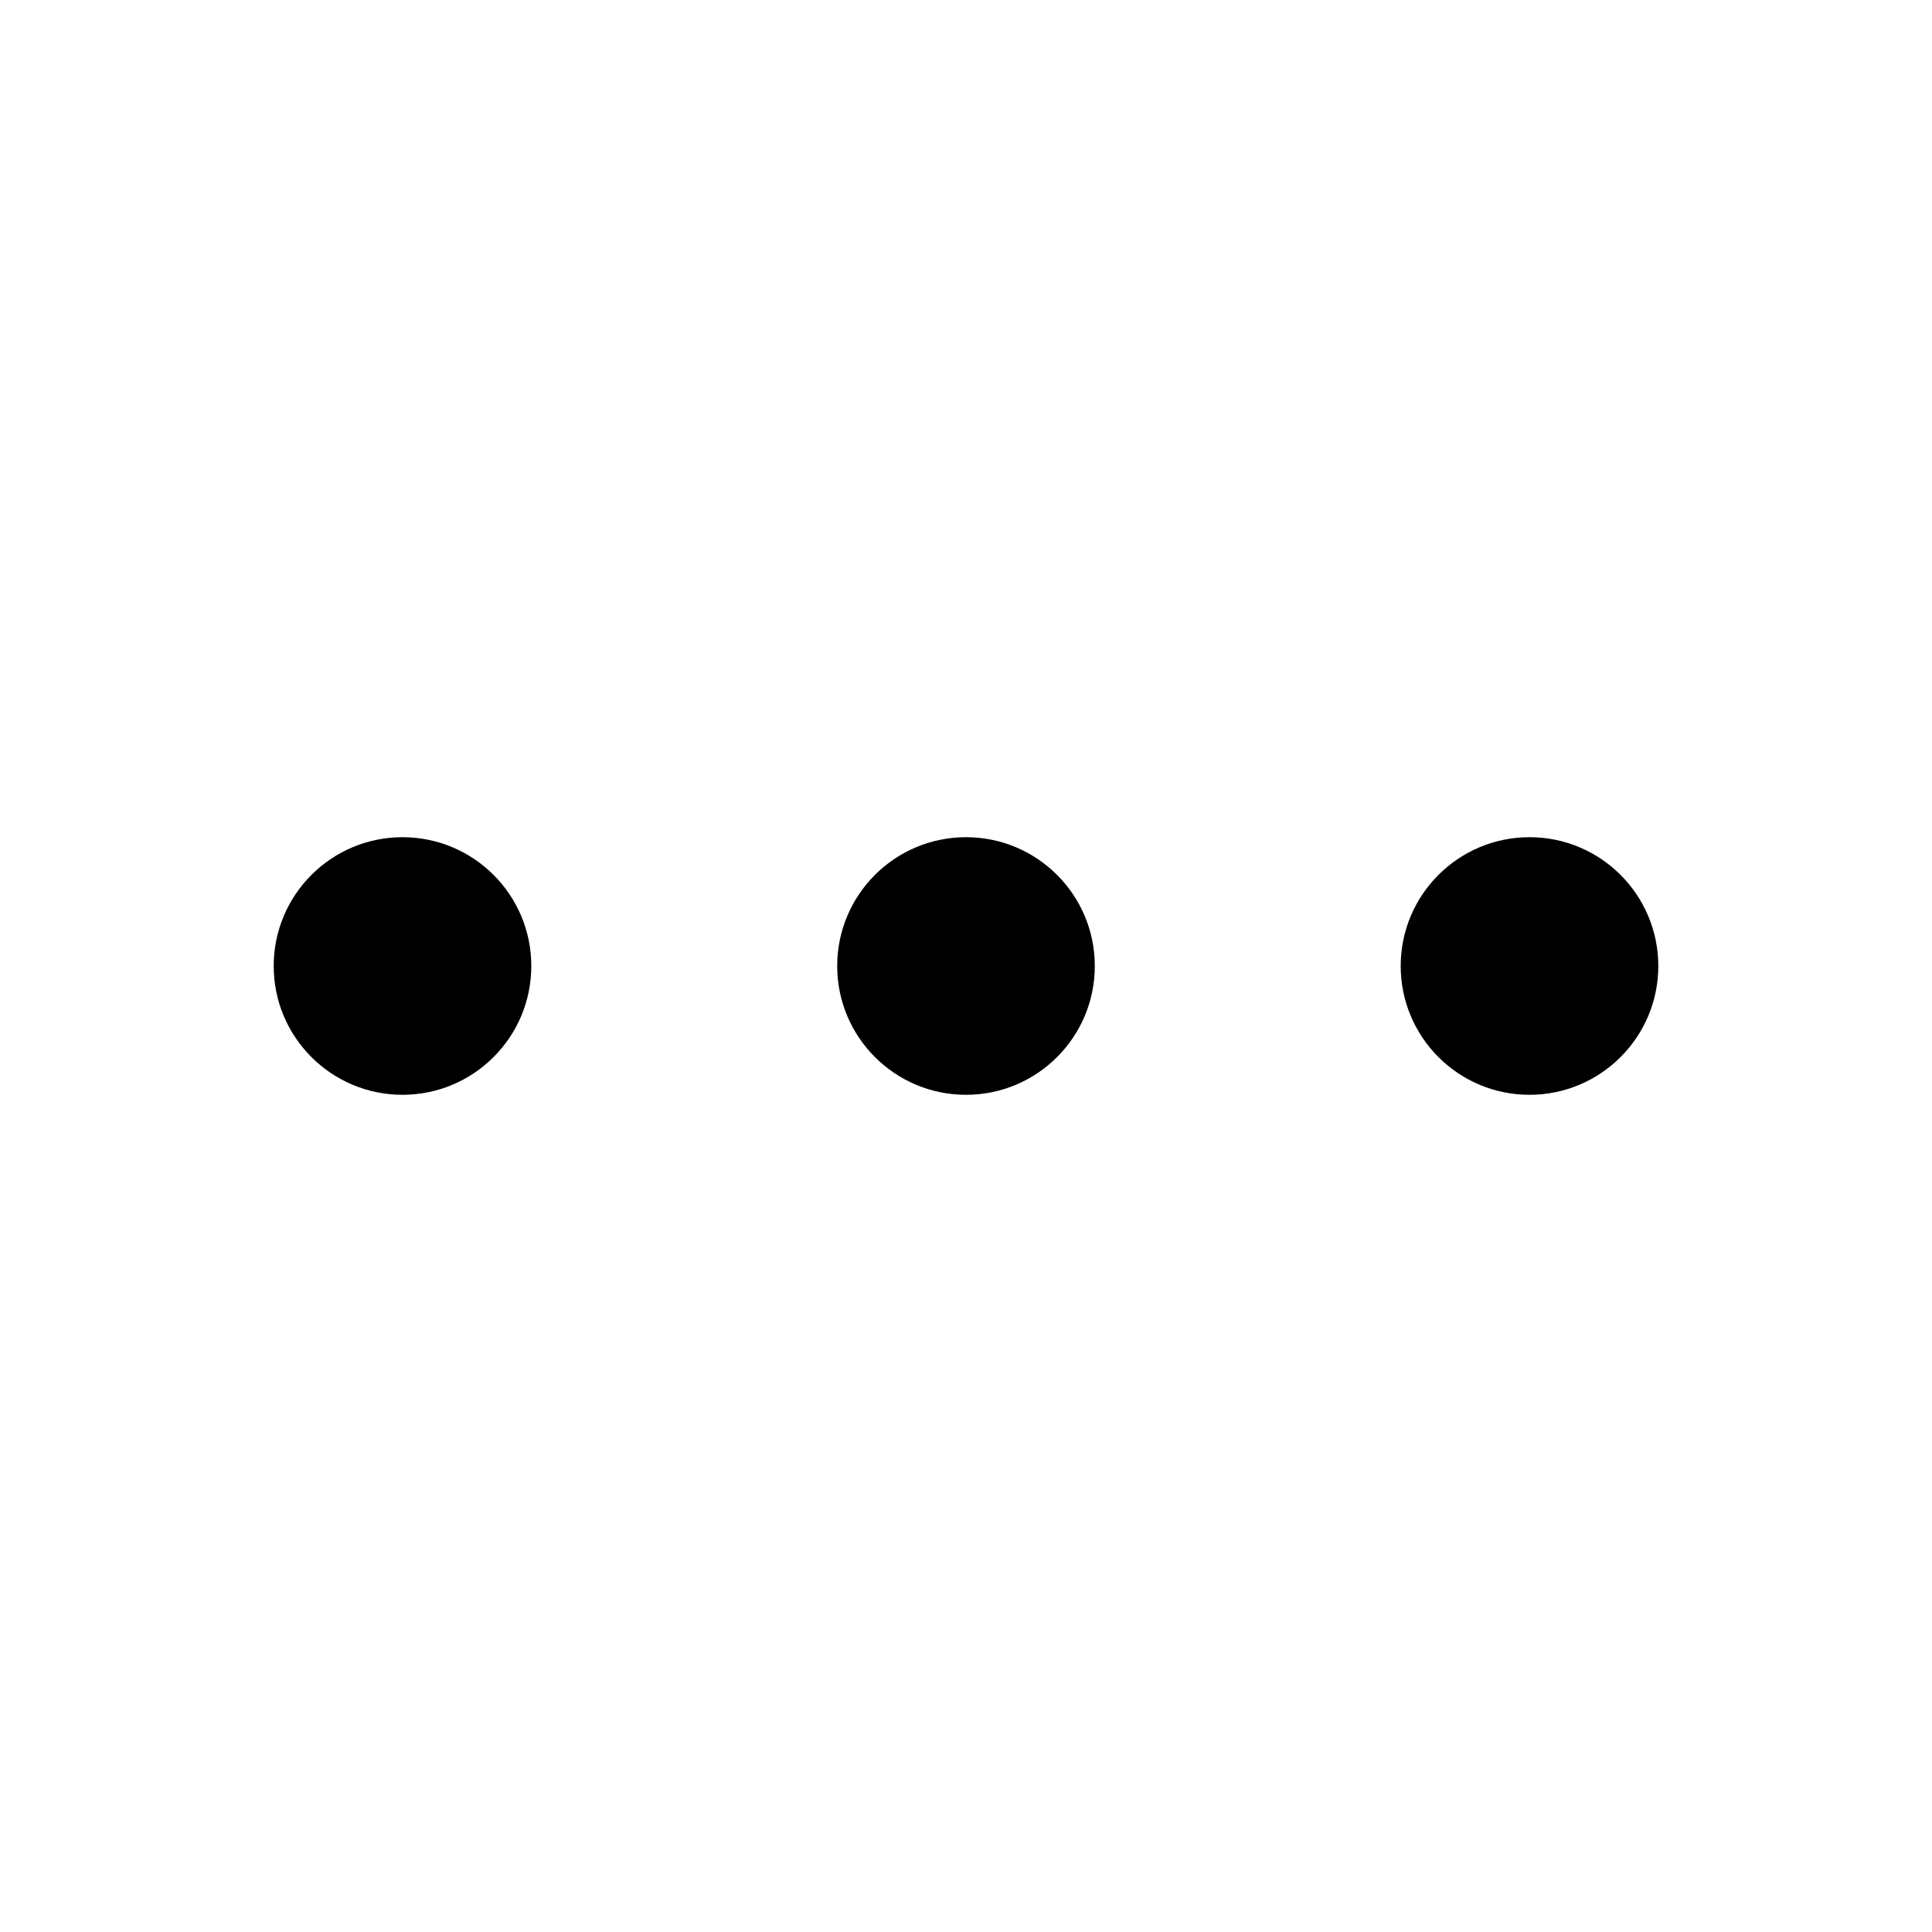
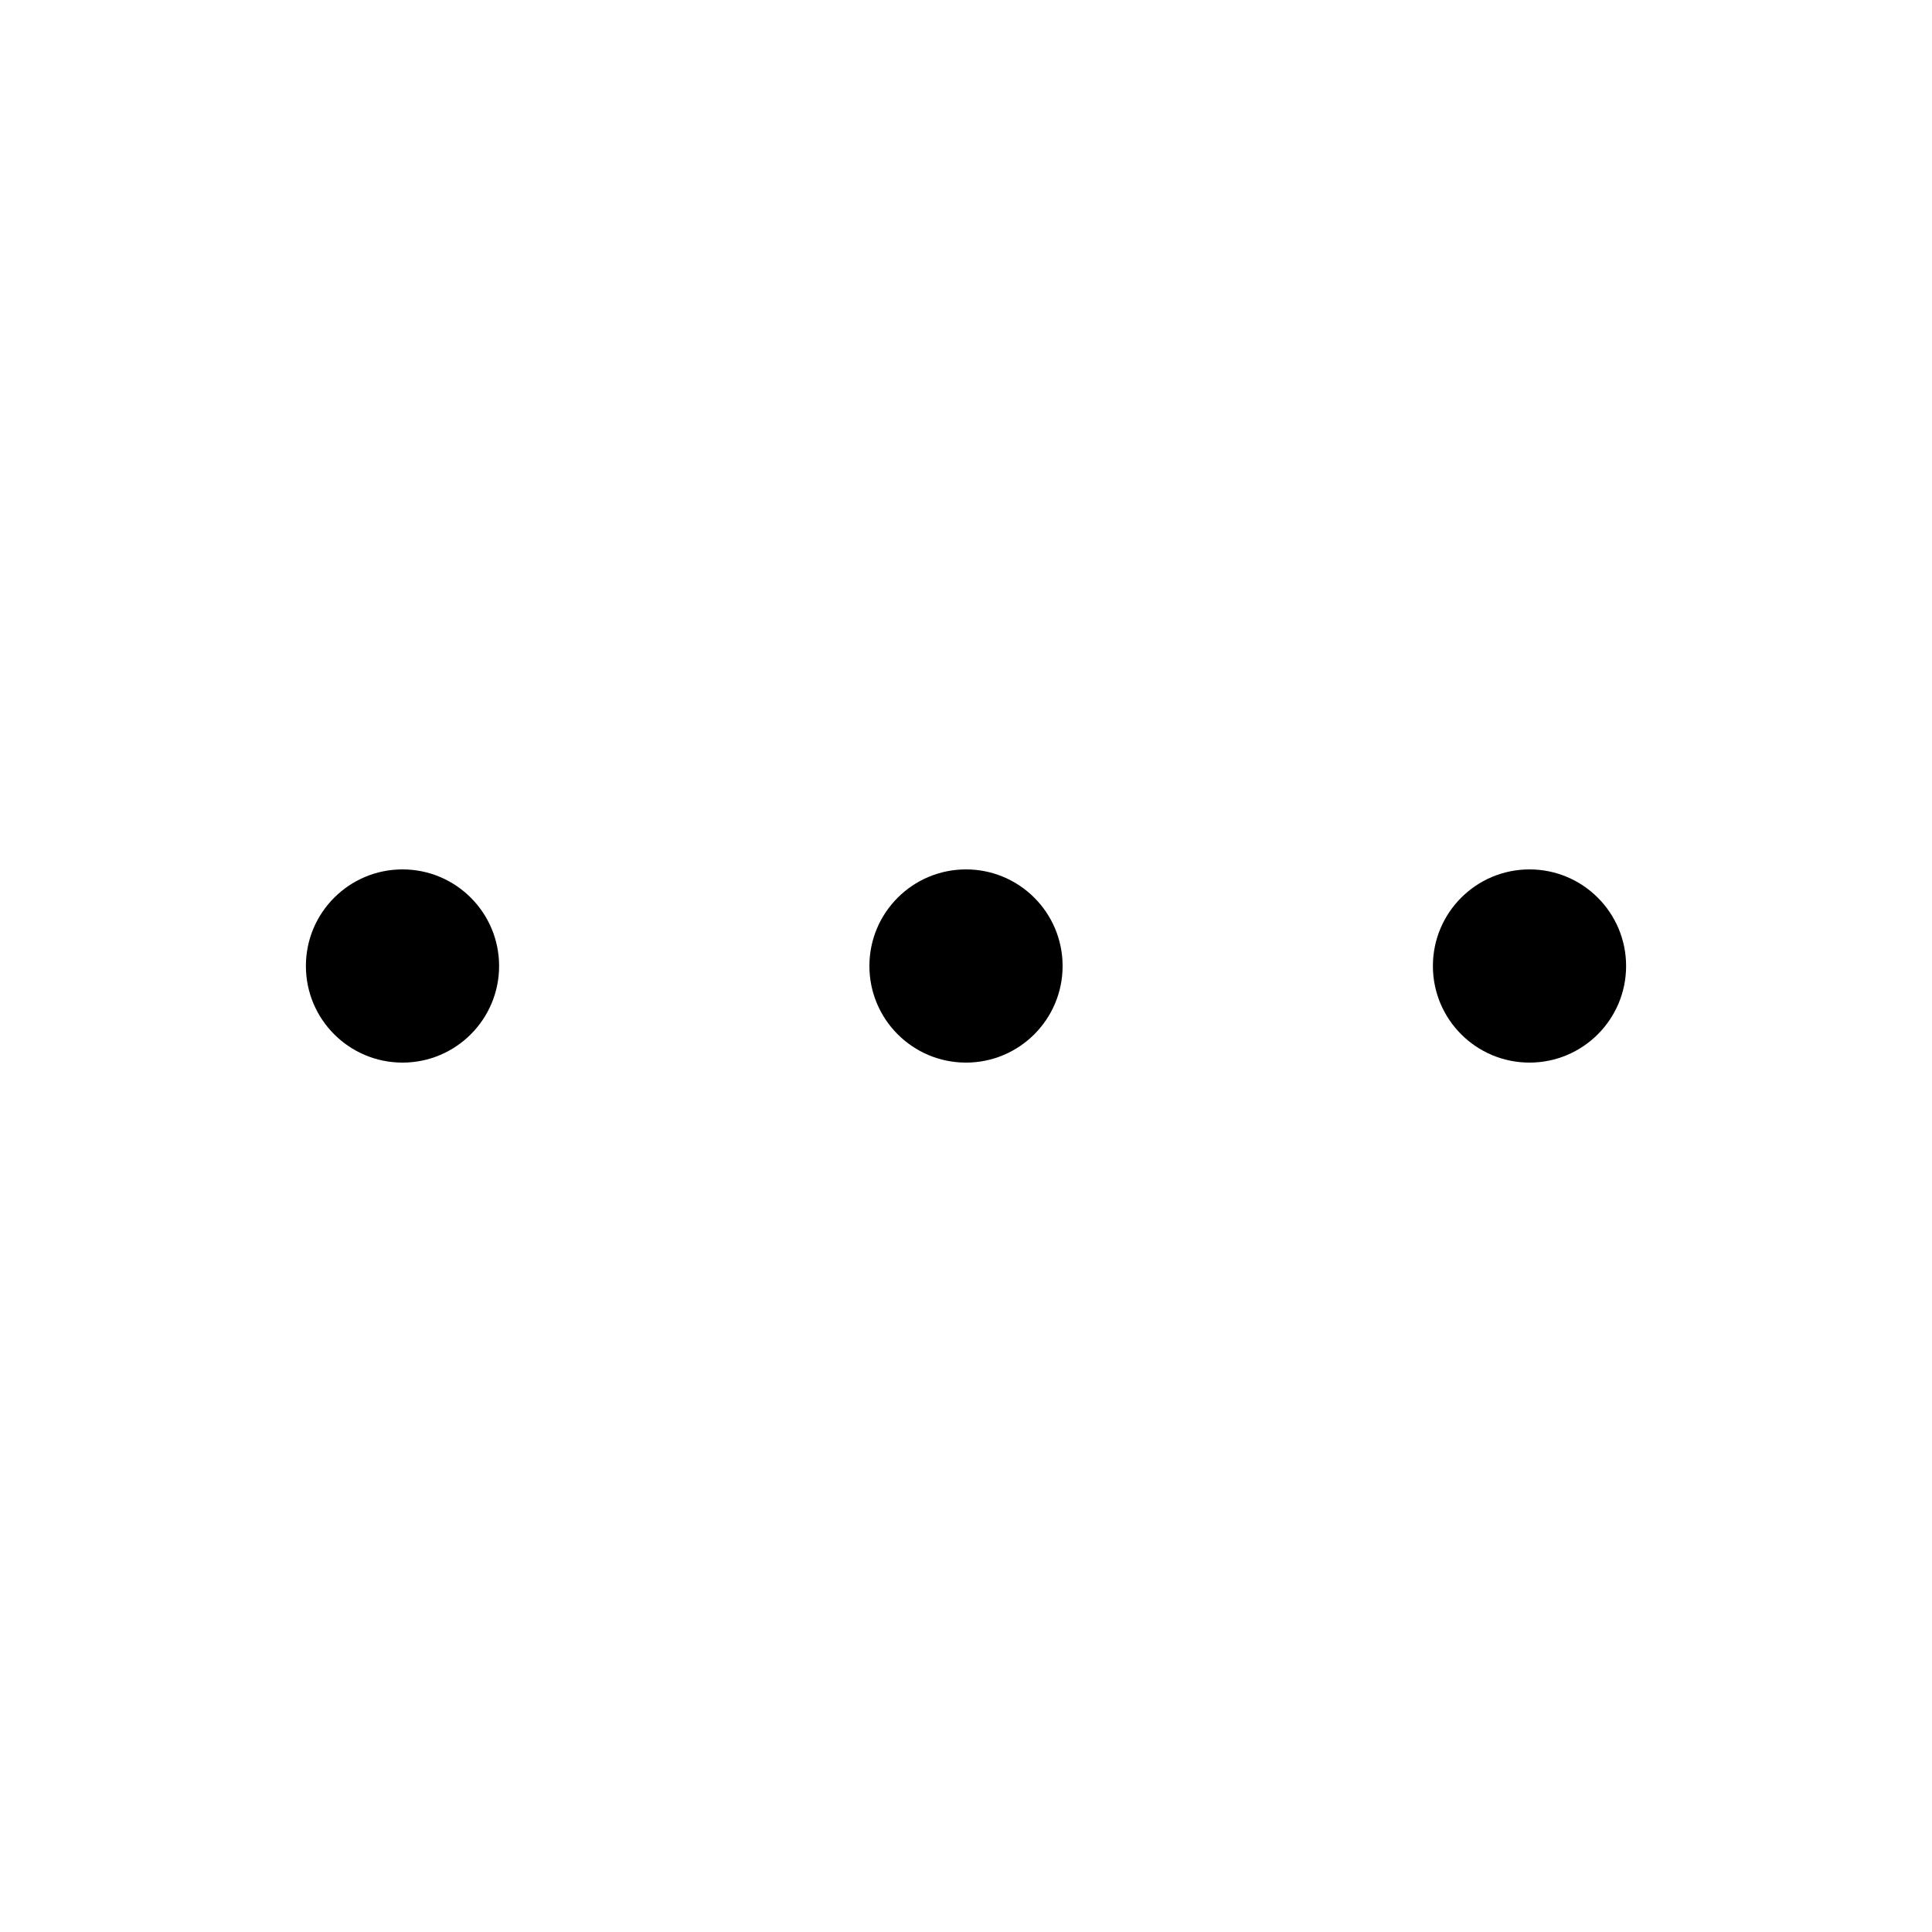
- <svg xmlns="http://www.w3.org/2000/svg" width="24" height="24" viewBox="0 0 24 24" fill="currentColor">
-   <circle cx="5" cy="12" r="1.6" />
-   <circle cx="12" cy="12" r="1.6" />
-   <circle cx="19" cy="12" r="1.6" />
+ <svg xmlns="http://www.w3.org/2000/svg" width="24" height="24" viewBox="0 0 24 24" fill="none" stroke="currentColor" stroke-width="1.6" stroke-linecap="round" stroke-linejoin="round">
+   <circle cx="5" cy="12" r="1.2" fill="currentColor" stroke="none" />
+   <circle cx="12" cy="12" r="1.2" fill="currentColor" stroke="none" />
+   <circle cx="19" cy="12" r="1.2" fill="currentColor" stroke="none" />
</svg>
